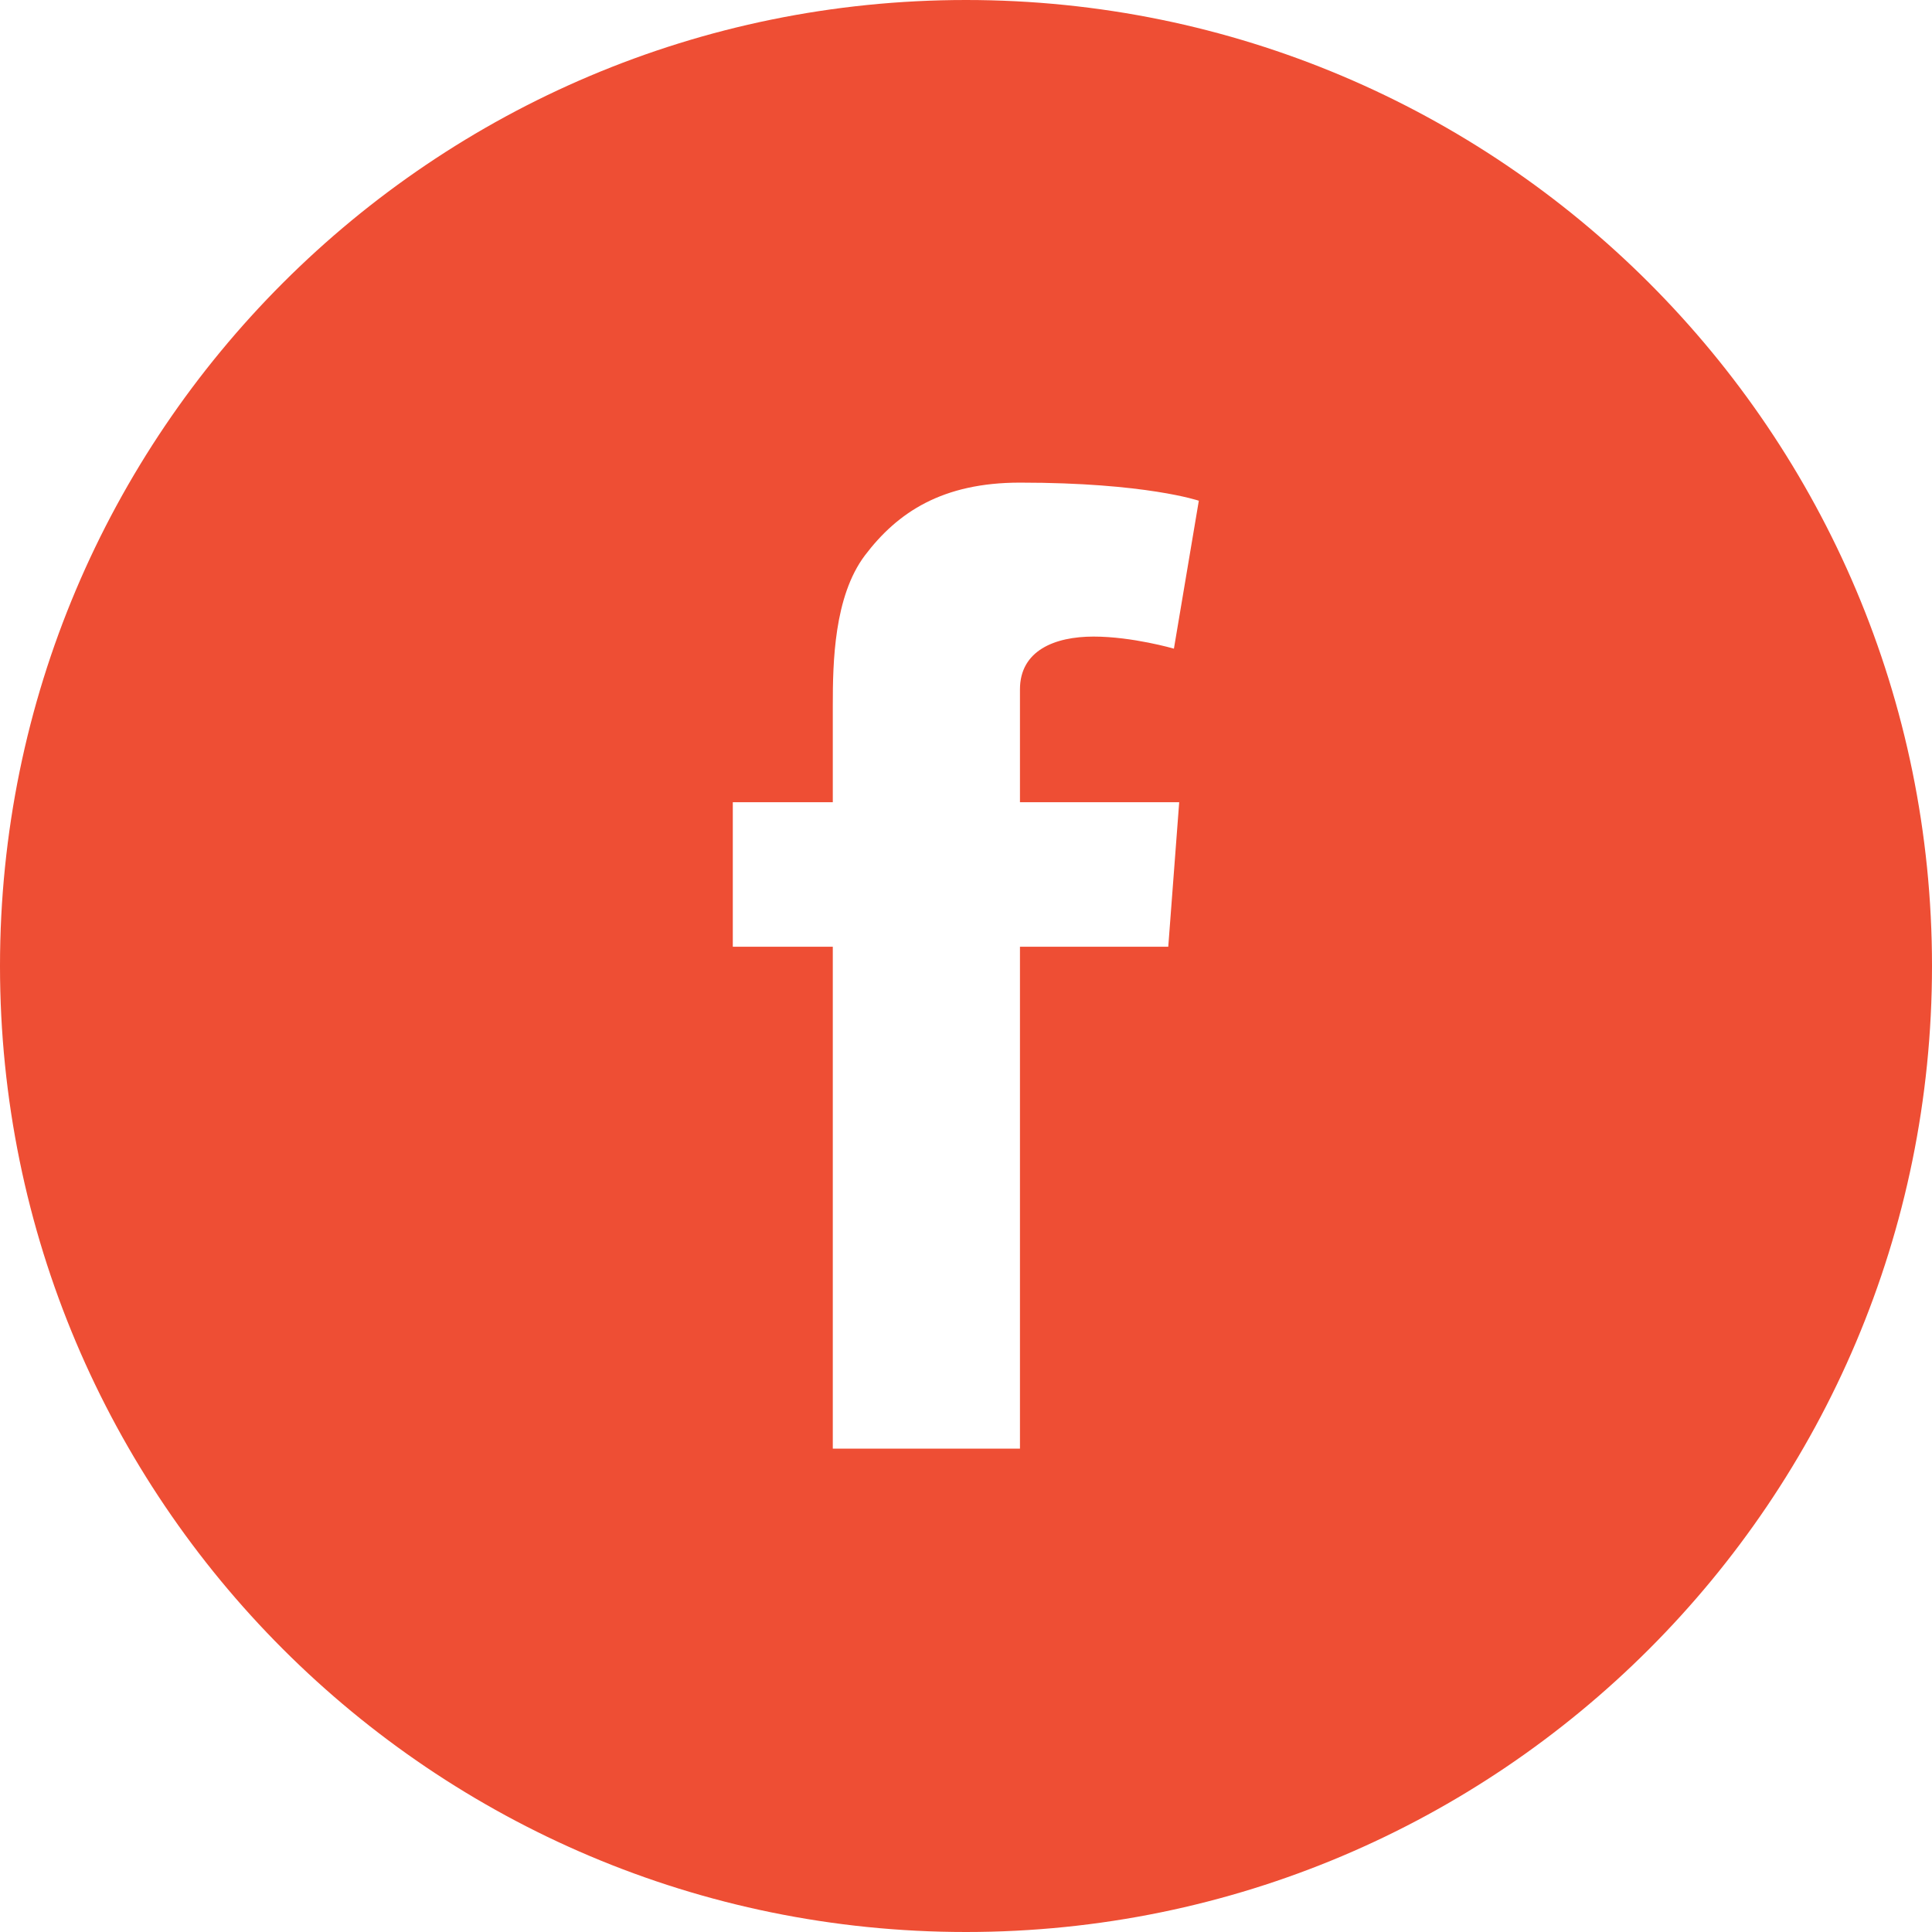
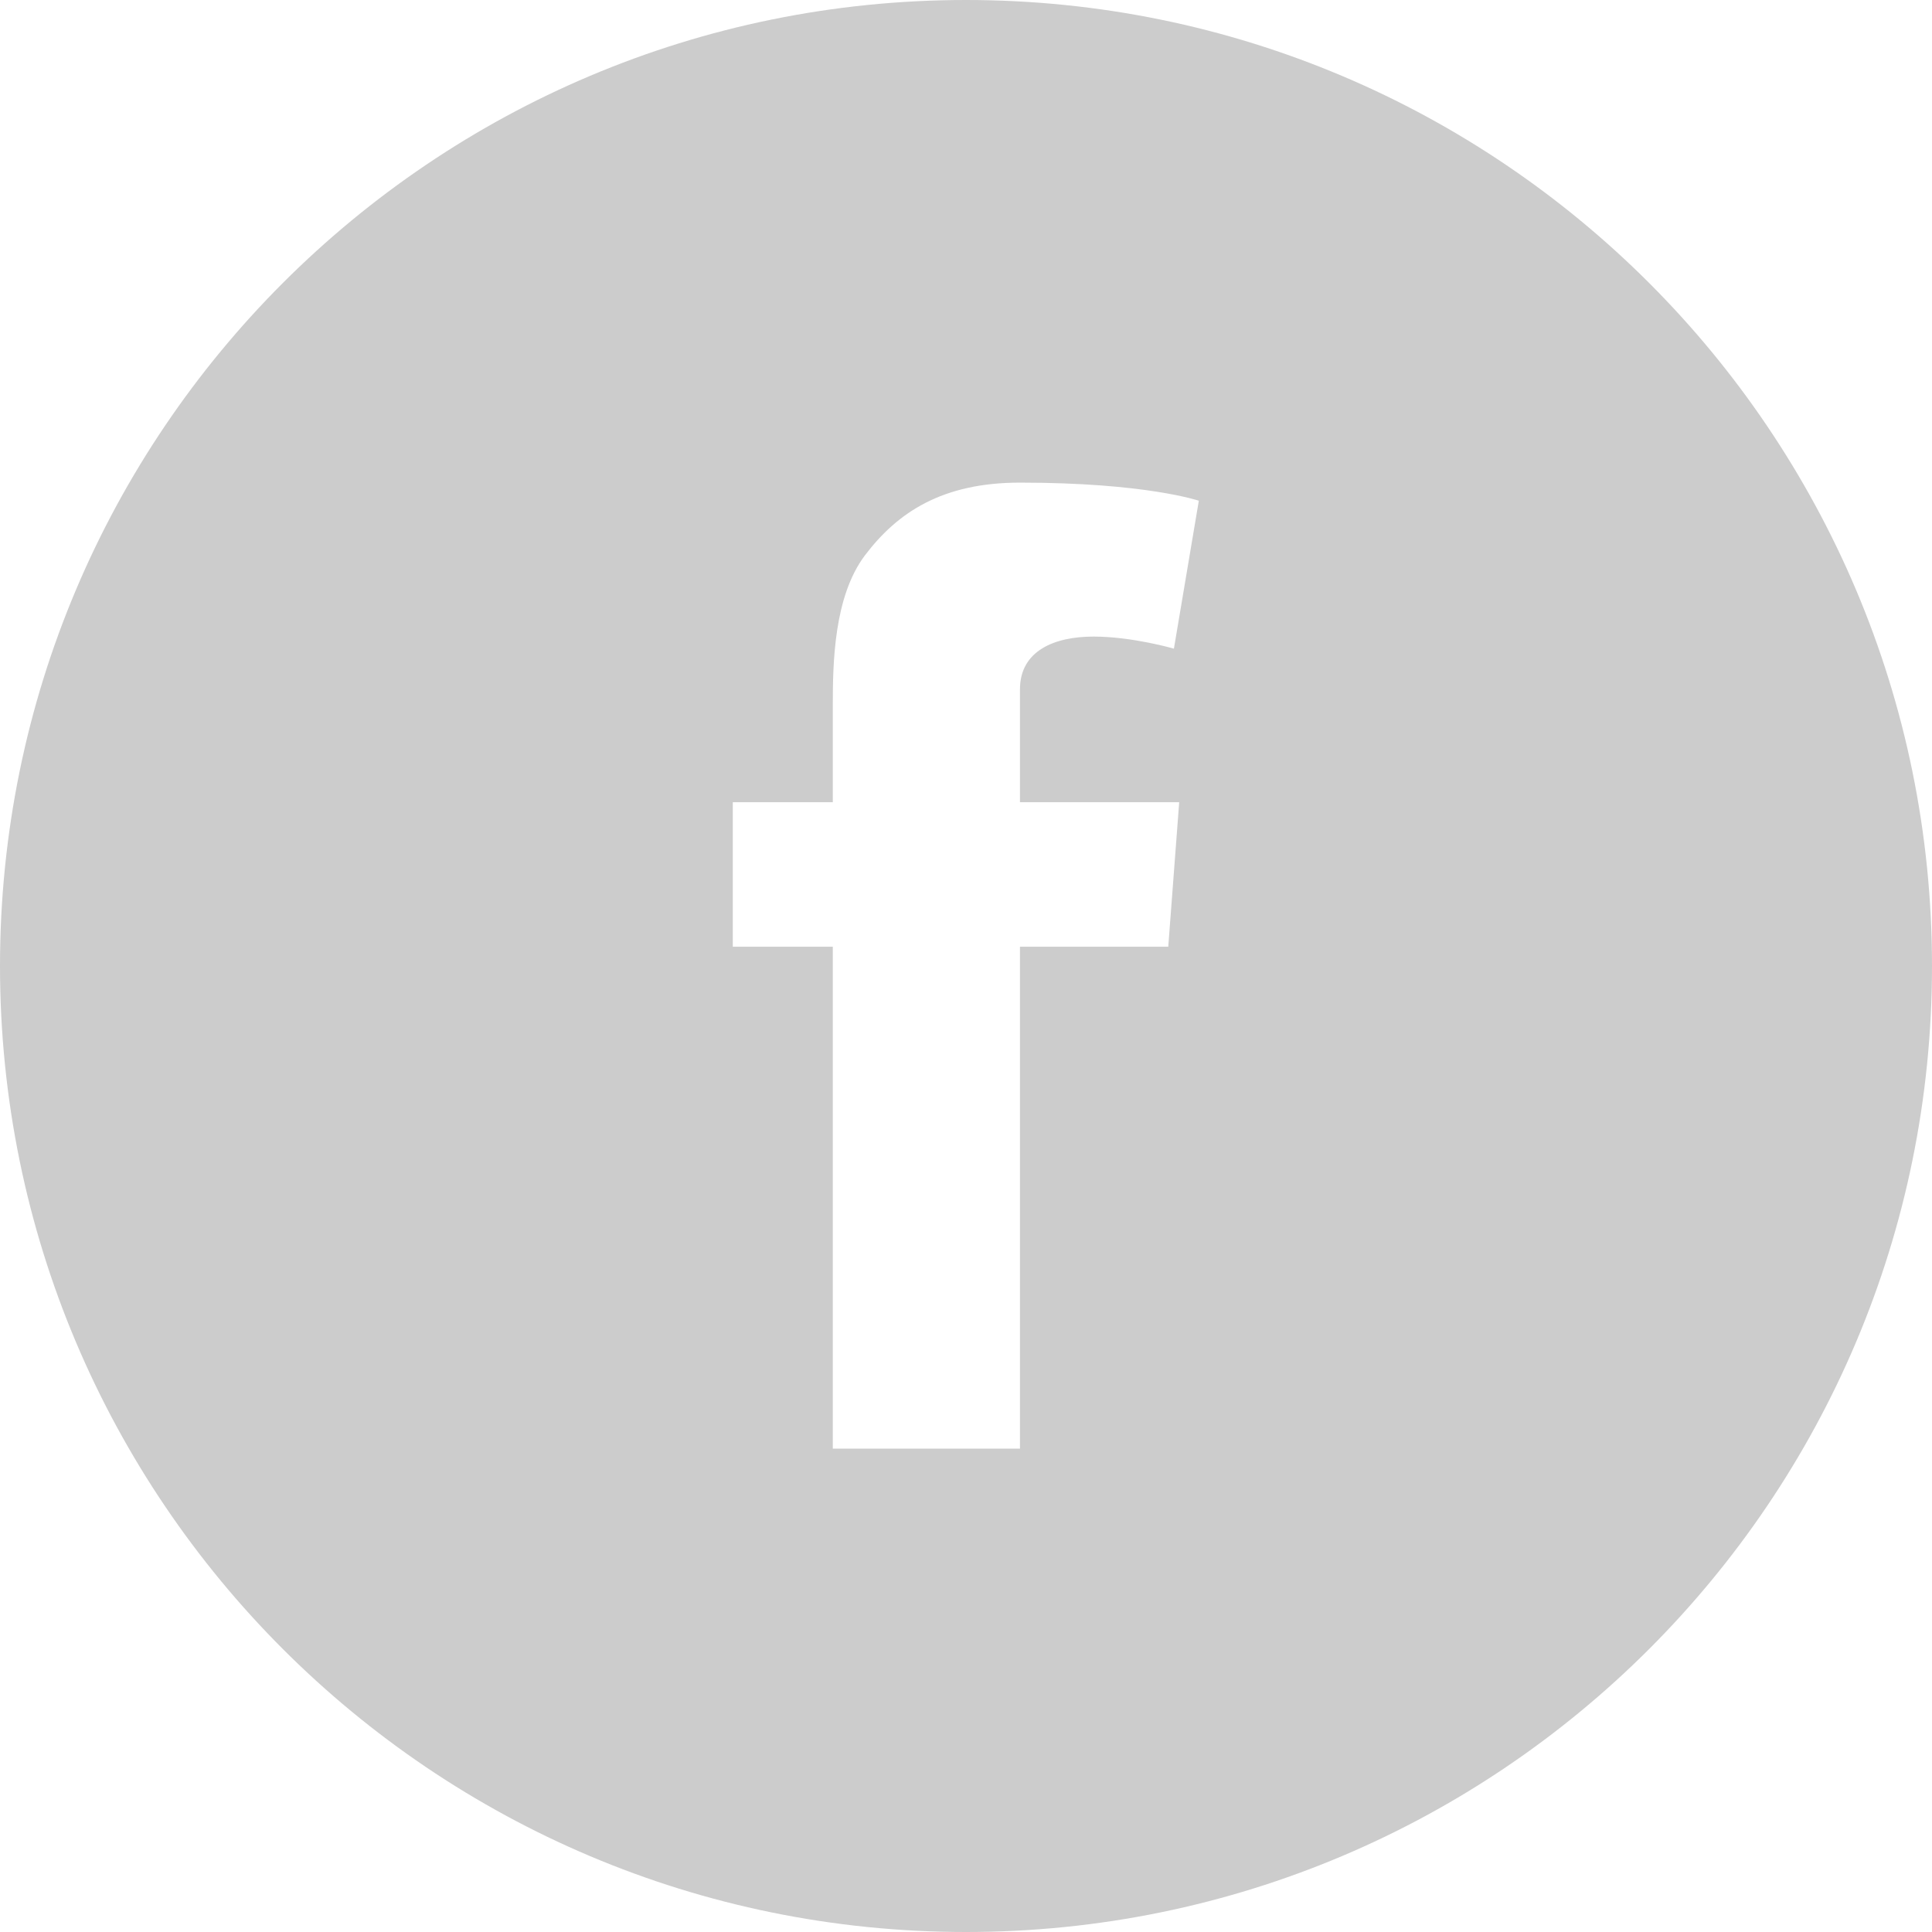
- <svg xmlns="http://www.w3.org/2000/svg" fill="#EE4E34" height="100px" width="100px" version="1.1" id="Layer_1" viewBox="-143 145 512 512" xml:space="preserve">
+ <svg xmlns="http://www.w3.org/2000/svg" fill="#CCCCCC" height="100px" width="100px" version="1.1" id="Layer_1" viewBox="-143 145 512 512" xml:space="preserve">
  <g id="SVGRepo_bgCarrier" stroke-width="0" />
  <g id="SVGRepo_tracerCarrier" stroke-linecap="round" stroke-linejoin="round" />
  <g id="SVGRepo_iconCarrier">
    <path d="M113,145c-141.4,0-256,114.6-256,256s114.6,256,256,256s256-114.6,256-256S254.4,145,113,145z M169.5,357.6l-2.9,38.3h-39.3 v133H77.7v-133H51.2v-38.3h26.5v-25.7c0-11.3,0.3-28.8,8.5-39.7c8.7-11.5,20.6-19.3,41.1-19.3c33.4,0,47.4,4.8,47.4,4.8l-6.6,39.2 c0,0-11-3.2-21.3-3.2c-10.3,0-19.5,3.7-19.5,14v29.9H169.5z" />
  </g>
</svg>
